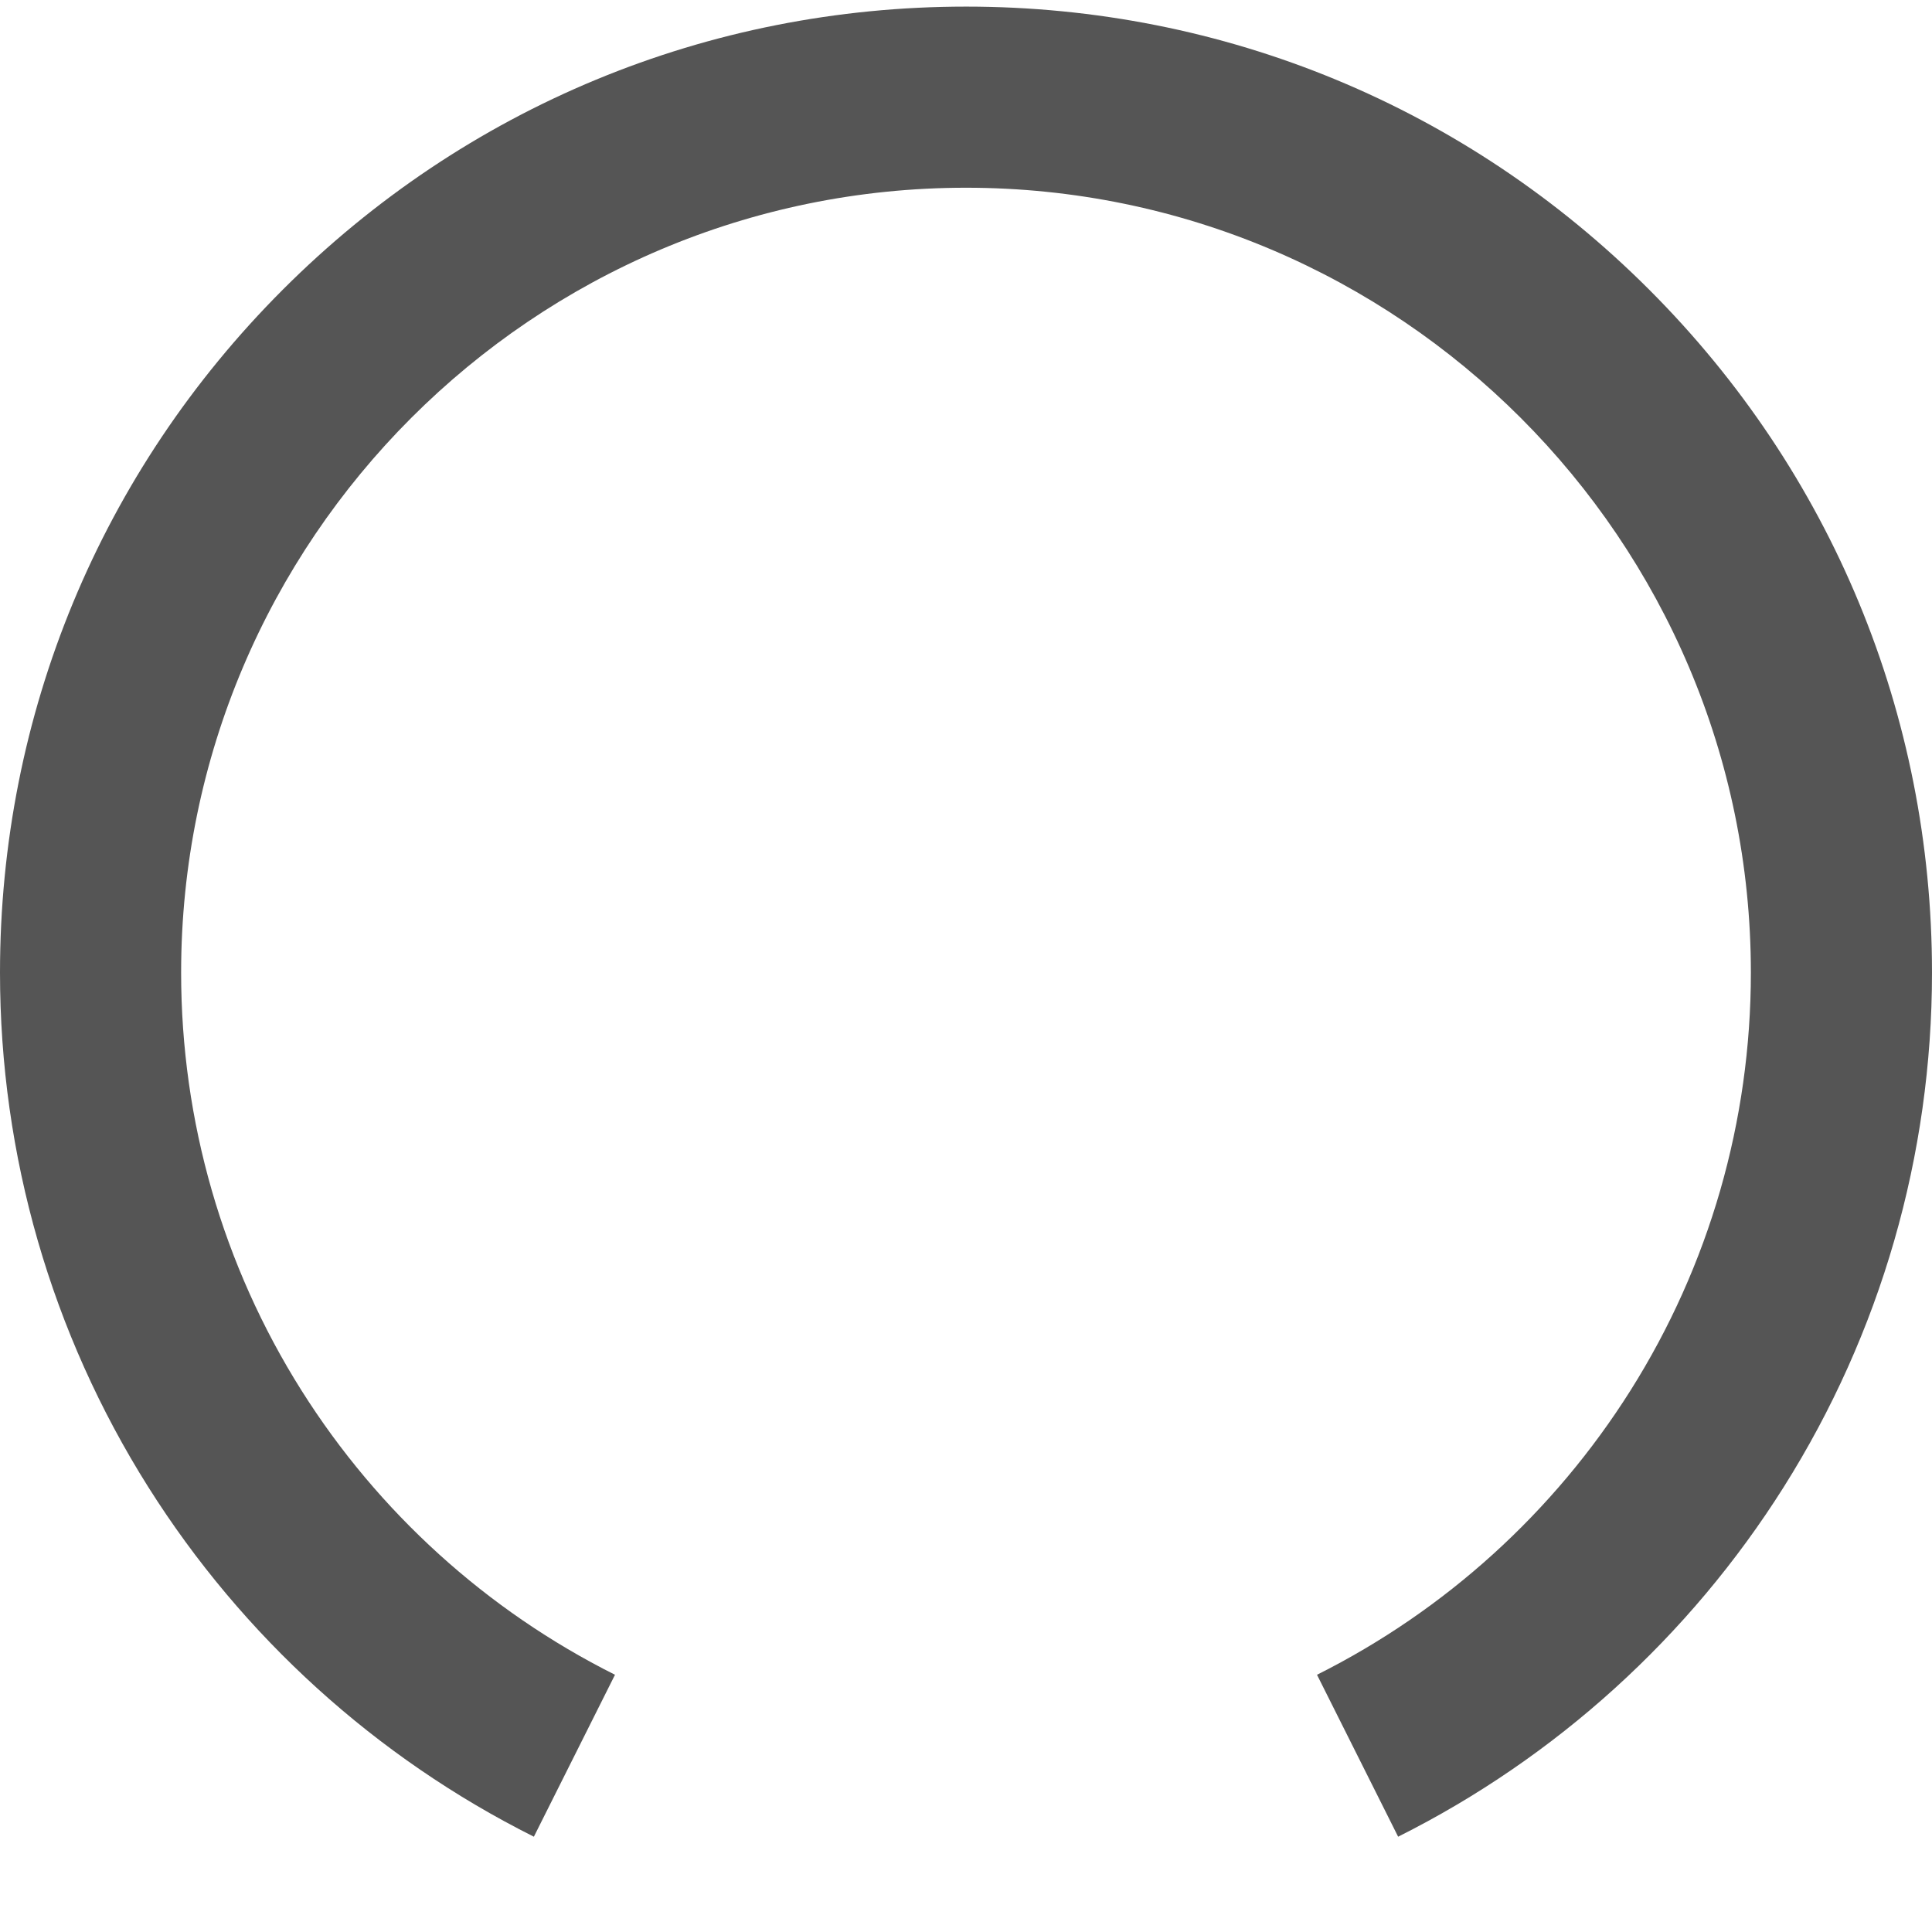
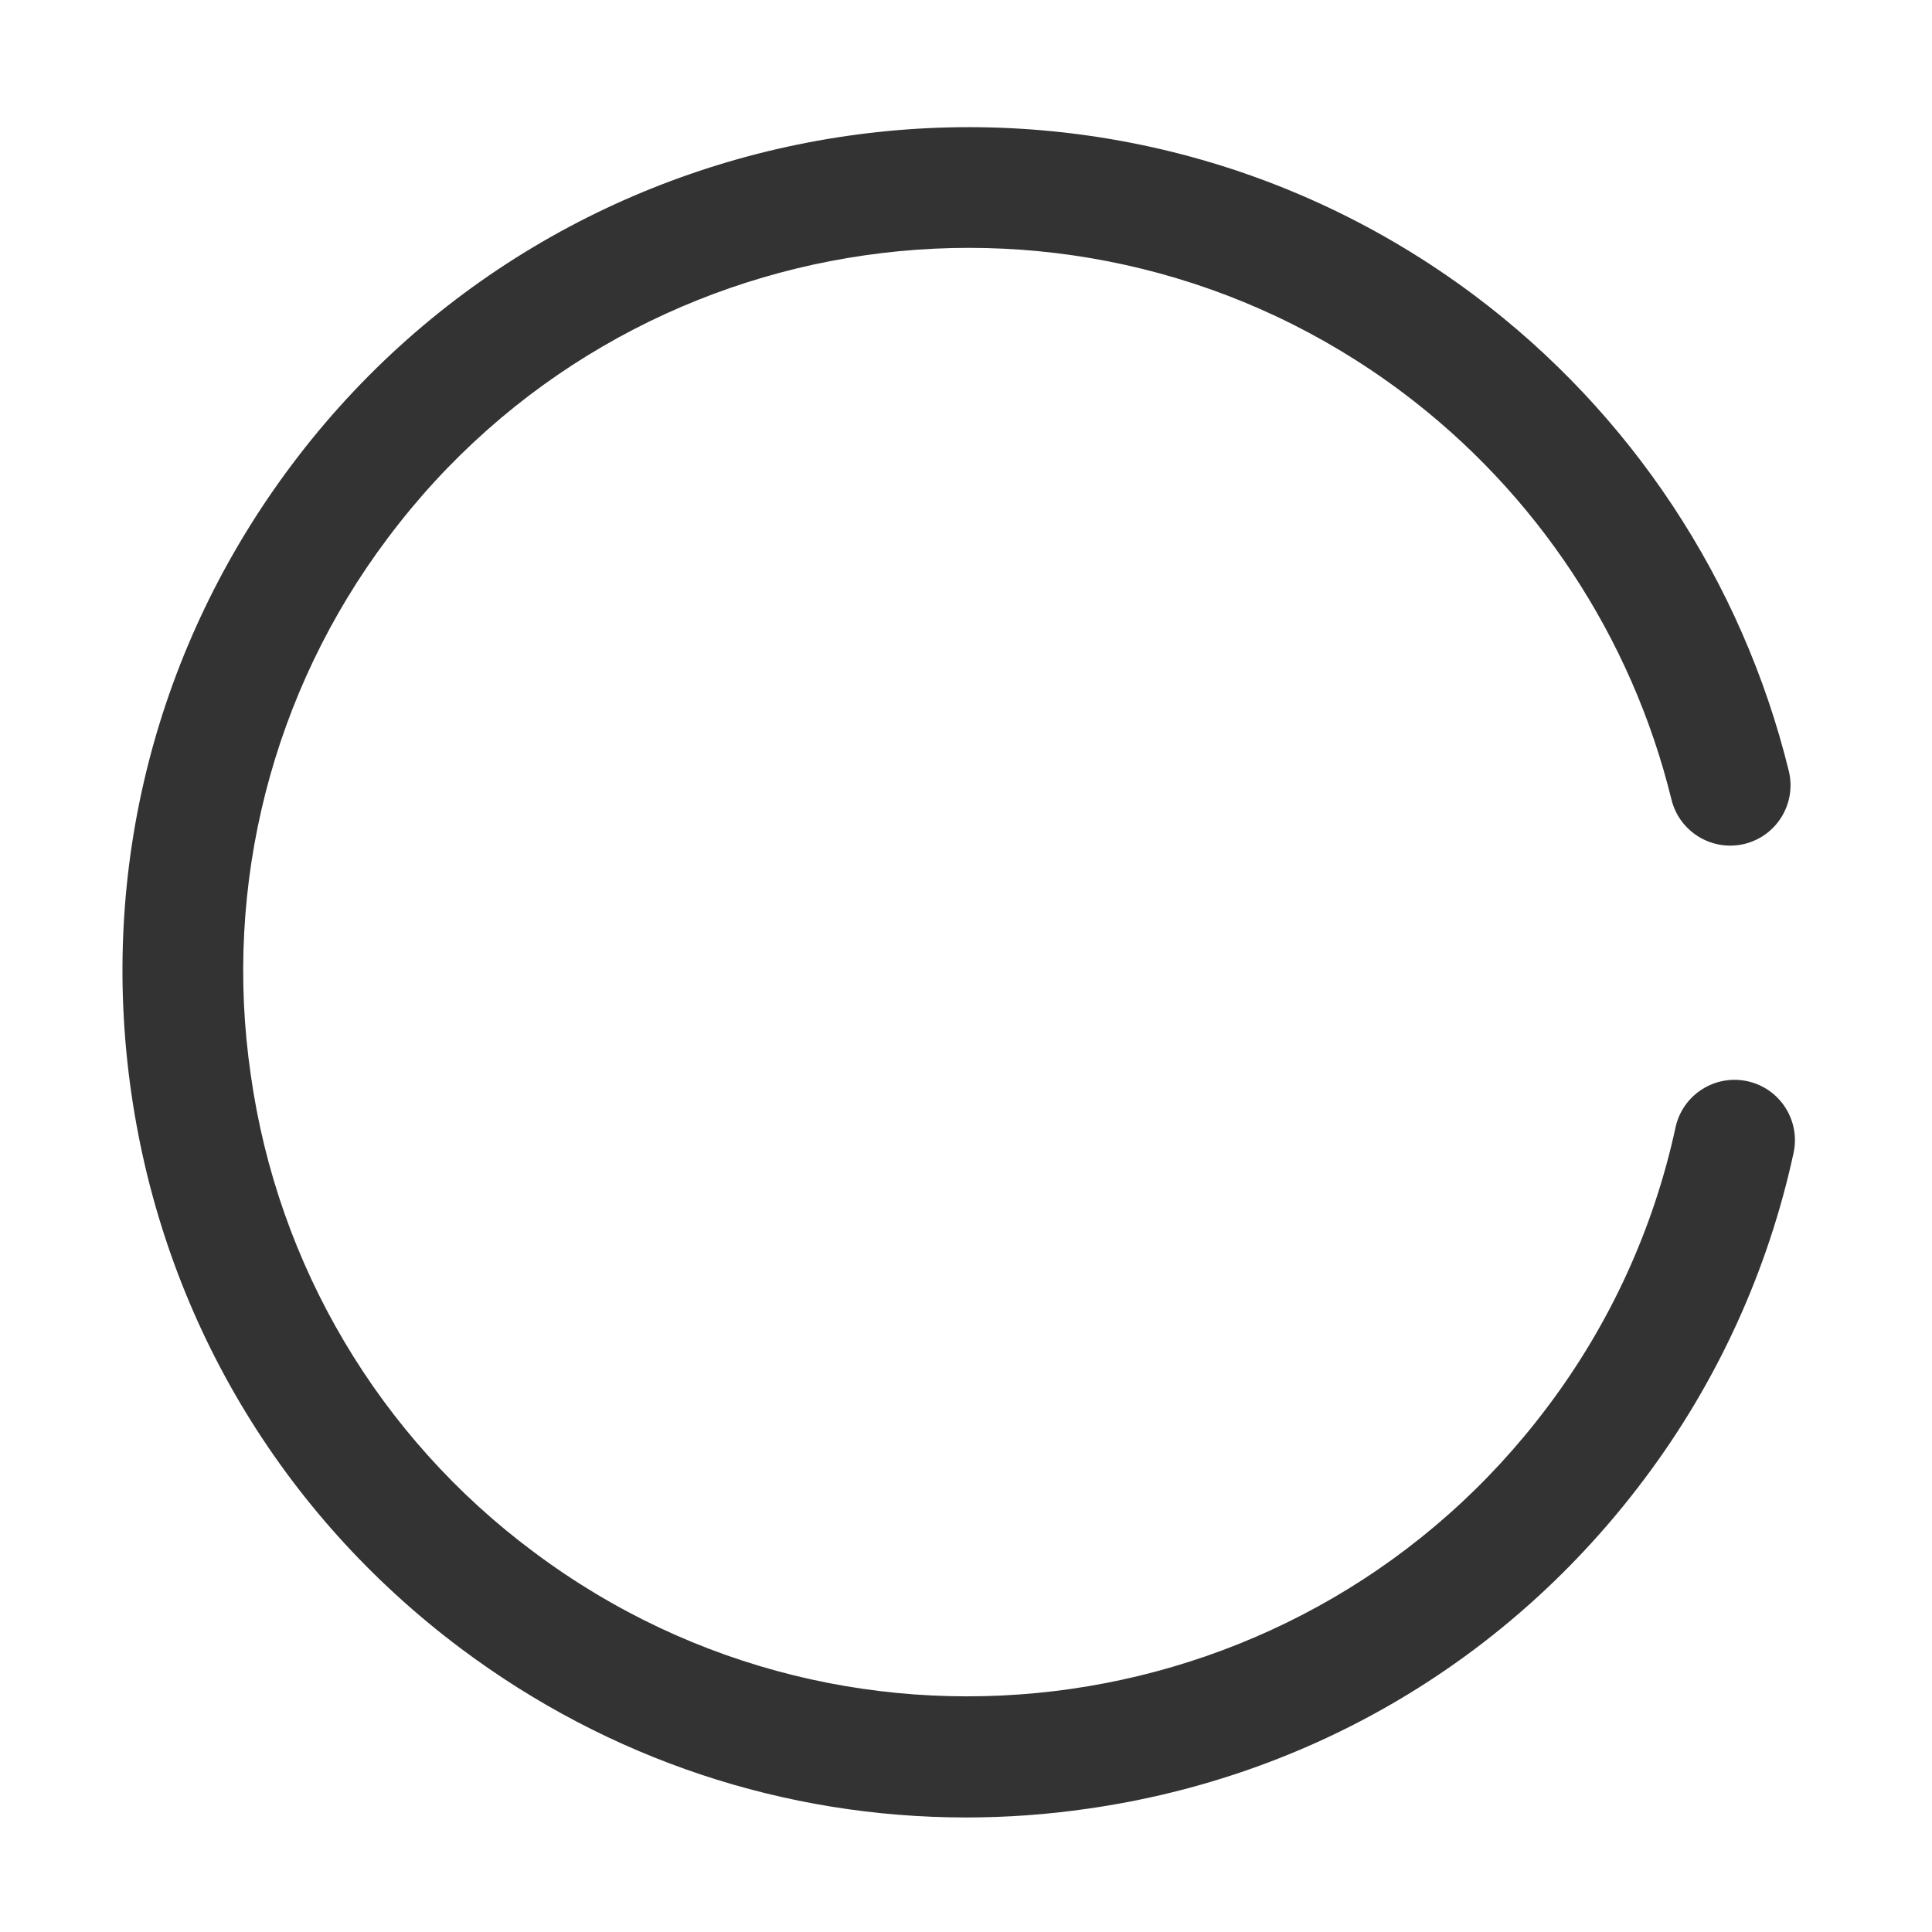
- <svg xmlns="http://www.w3.org/2000/svg" width="1024" height="1024" viewBox="0 -45 1024 979">
-   <path fill="#555" d="M512-64c-136.76 0-265.334 53.258-362.040 149.96-96.702 96.706-149.96 225.28-149.96 362.040 0 96.838 27.182 191.134 78.606 272.692 50 79.296 120.664 143.372 204.356 185.3l43-85.832c-68.038-34.084-125.492-86.186-166.15-150.67-41.746-66.208-63.812-142.798-63.812-221.49 0-229.382 186.618-416 416-416s416 186.618 416 416c0 78.692-22.066 155.282-63.81 221.49-40.66 64.484-98.114 116.584-166.15 150.67l43 85.832c83.692-41.928 154.358-106.004 204.356-185.3 51.422-81.558 78.604-175.854 78.604-272.692 0-136.76-53.258-265.334-149.96-362.040-96.706-96.702-225.28-149.96-362.040-149.96z" />
+ <svg xmlns="http://www.w3.org/2000/svg" width="64" height="64" viewBox="0 0 64 64">
+   <path d="M32.004 60.206c-6.01 0-11.834-1.926-16.73-5.592-5.984-4.482-9.866-11.03-10.928-18.432-1.062-7.404.822-14.778 5.304-20.764 9.256-12.36 26.84-14.88 39.196-5.63a28.05 28.05 0 0 1 10.41 15.75 2 2 0 0 1-1.468 2.418 2.006 2.006 0 0 1-2.418-1.468 24.018 24.018 0 0 0-8.922-13.498c-10.586-7.93-25.66-5.768-33.596 4.826a23.836 23.836 0 0 0-4.544 17.796 23.827 23.827 0 0 0 9.368 15.796c10.596 7.94 25.668 5.774 33.6-4.82a23.708 23.708 0 0 0 4.228-9.24 2 2 0 0 1 3.91.846 27.766 27.766 0 0 1-4.936 10.792c-4.482 5.984-11.03 9.868-18.436 10.928-1.35.196-2.698.292-4.038.292z" fill="#333" class="transform-group" />
</svg>
